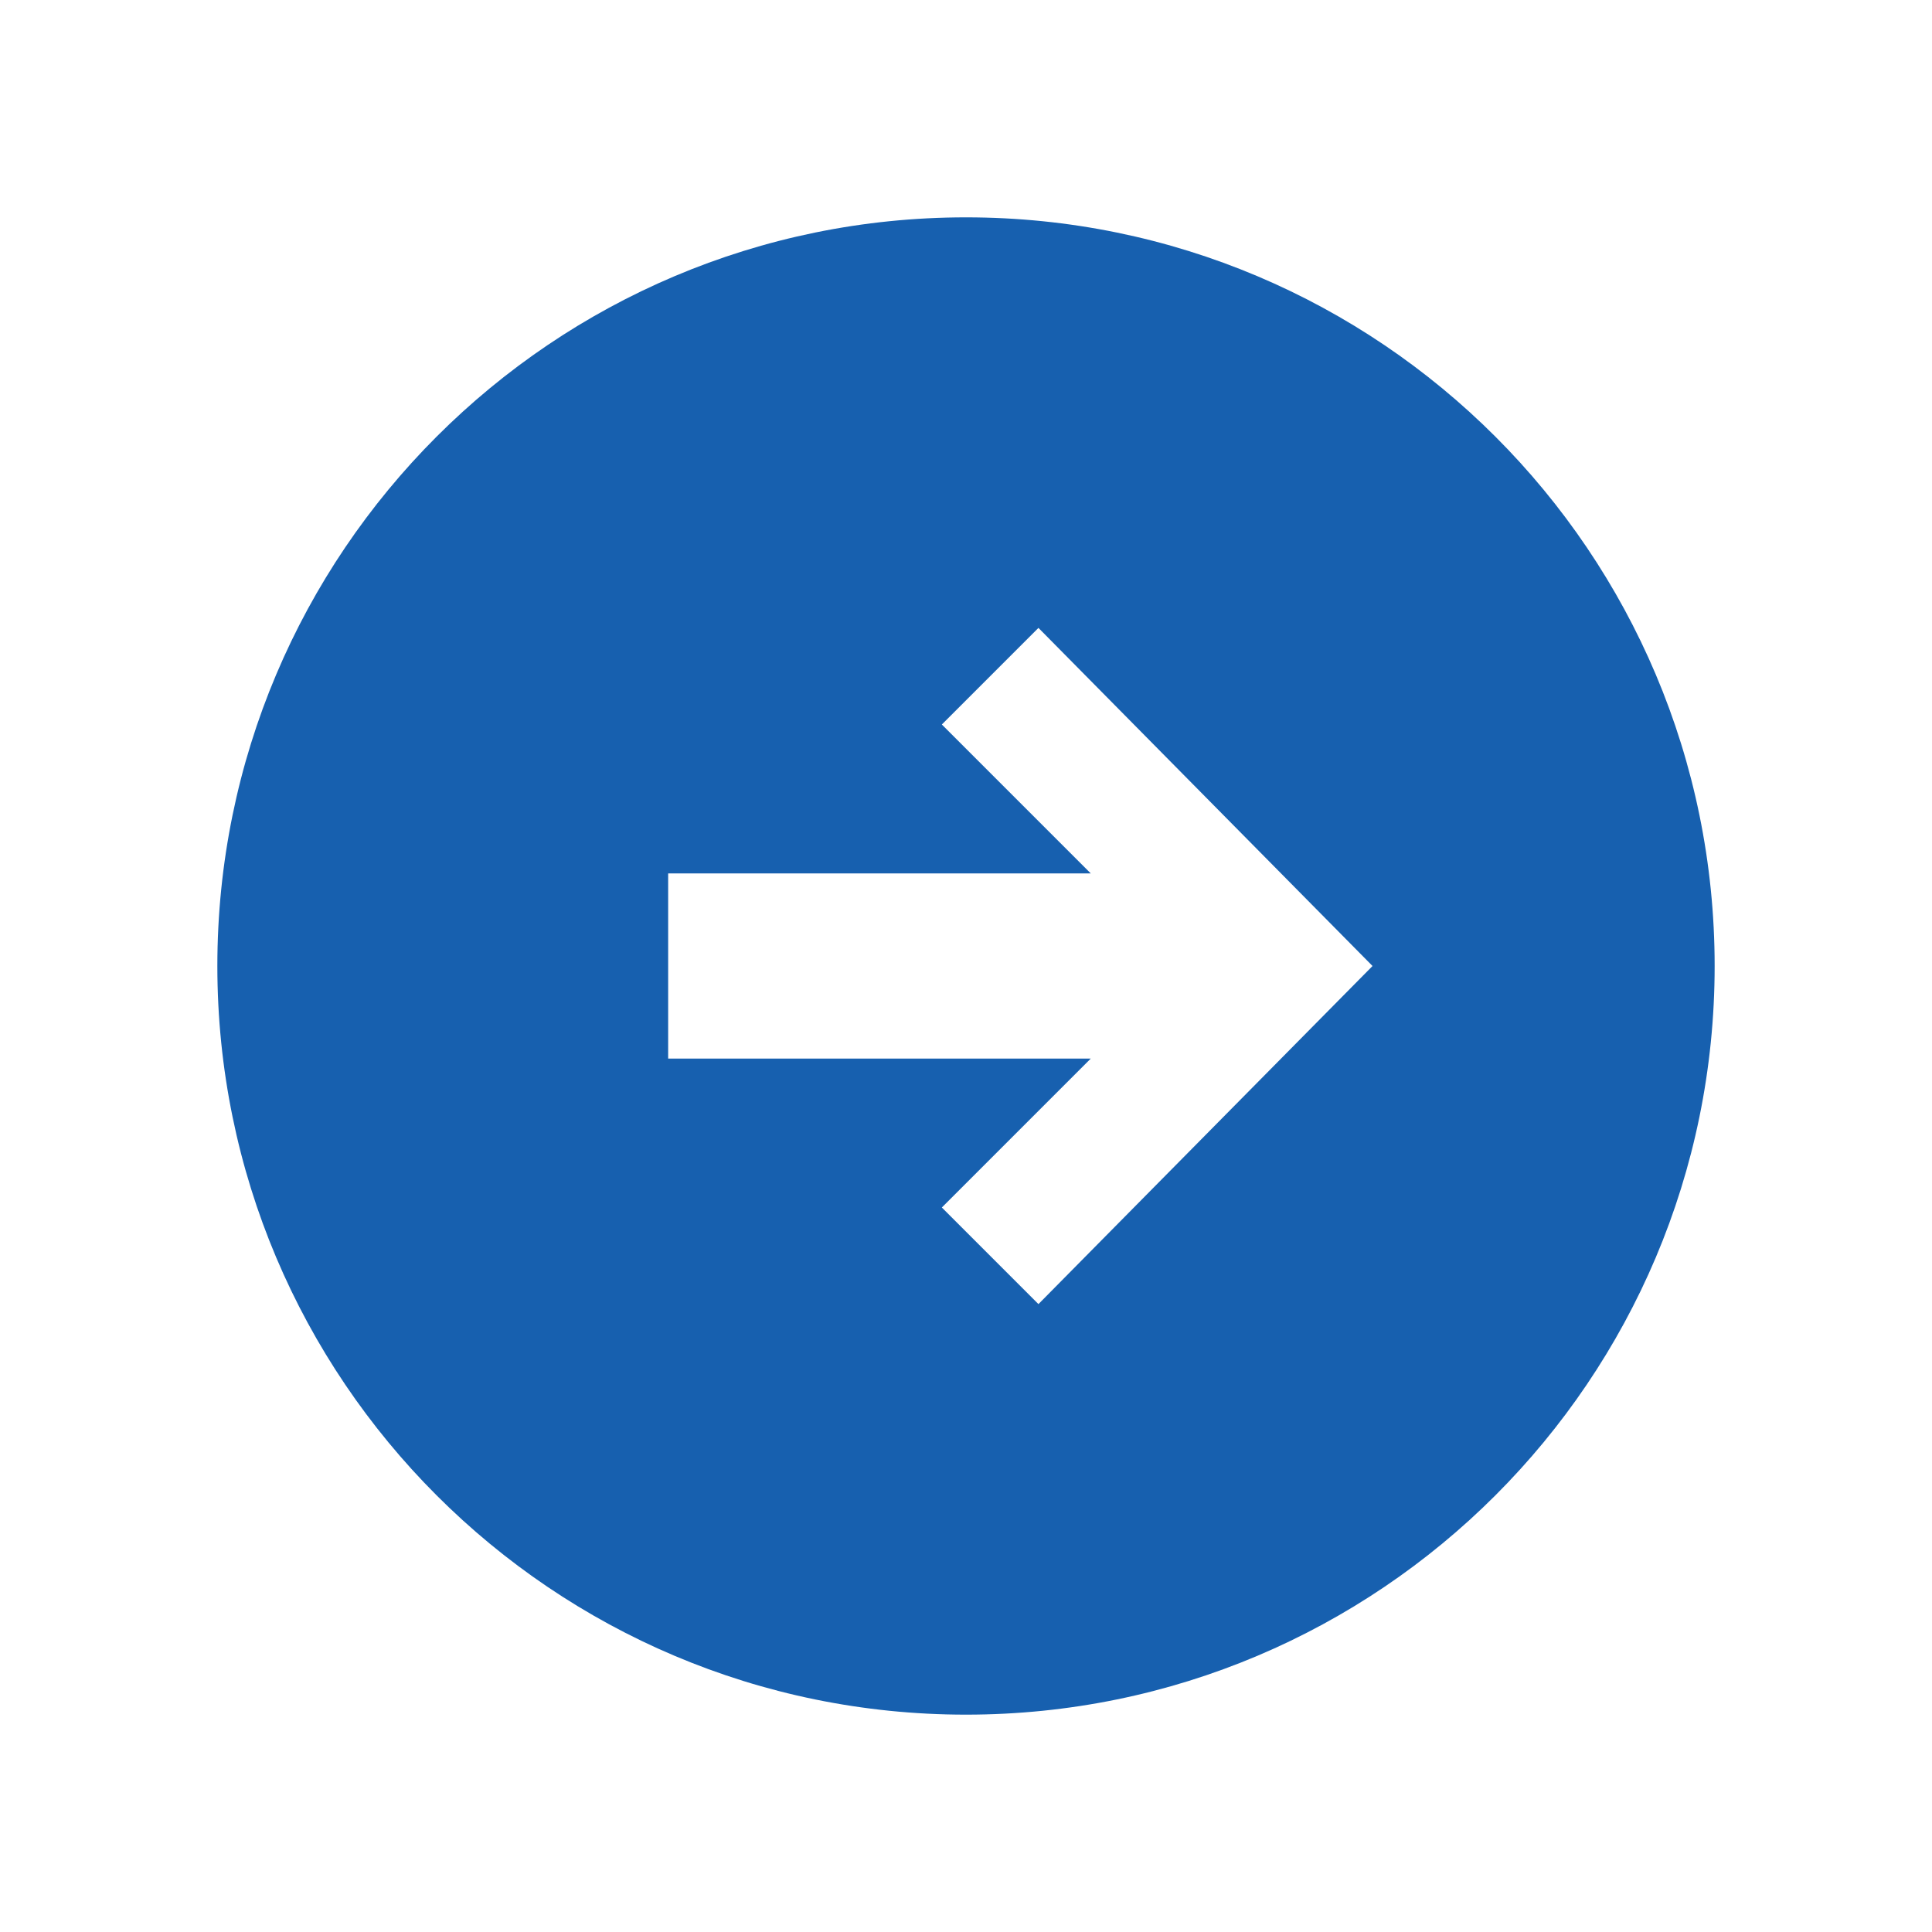
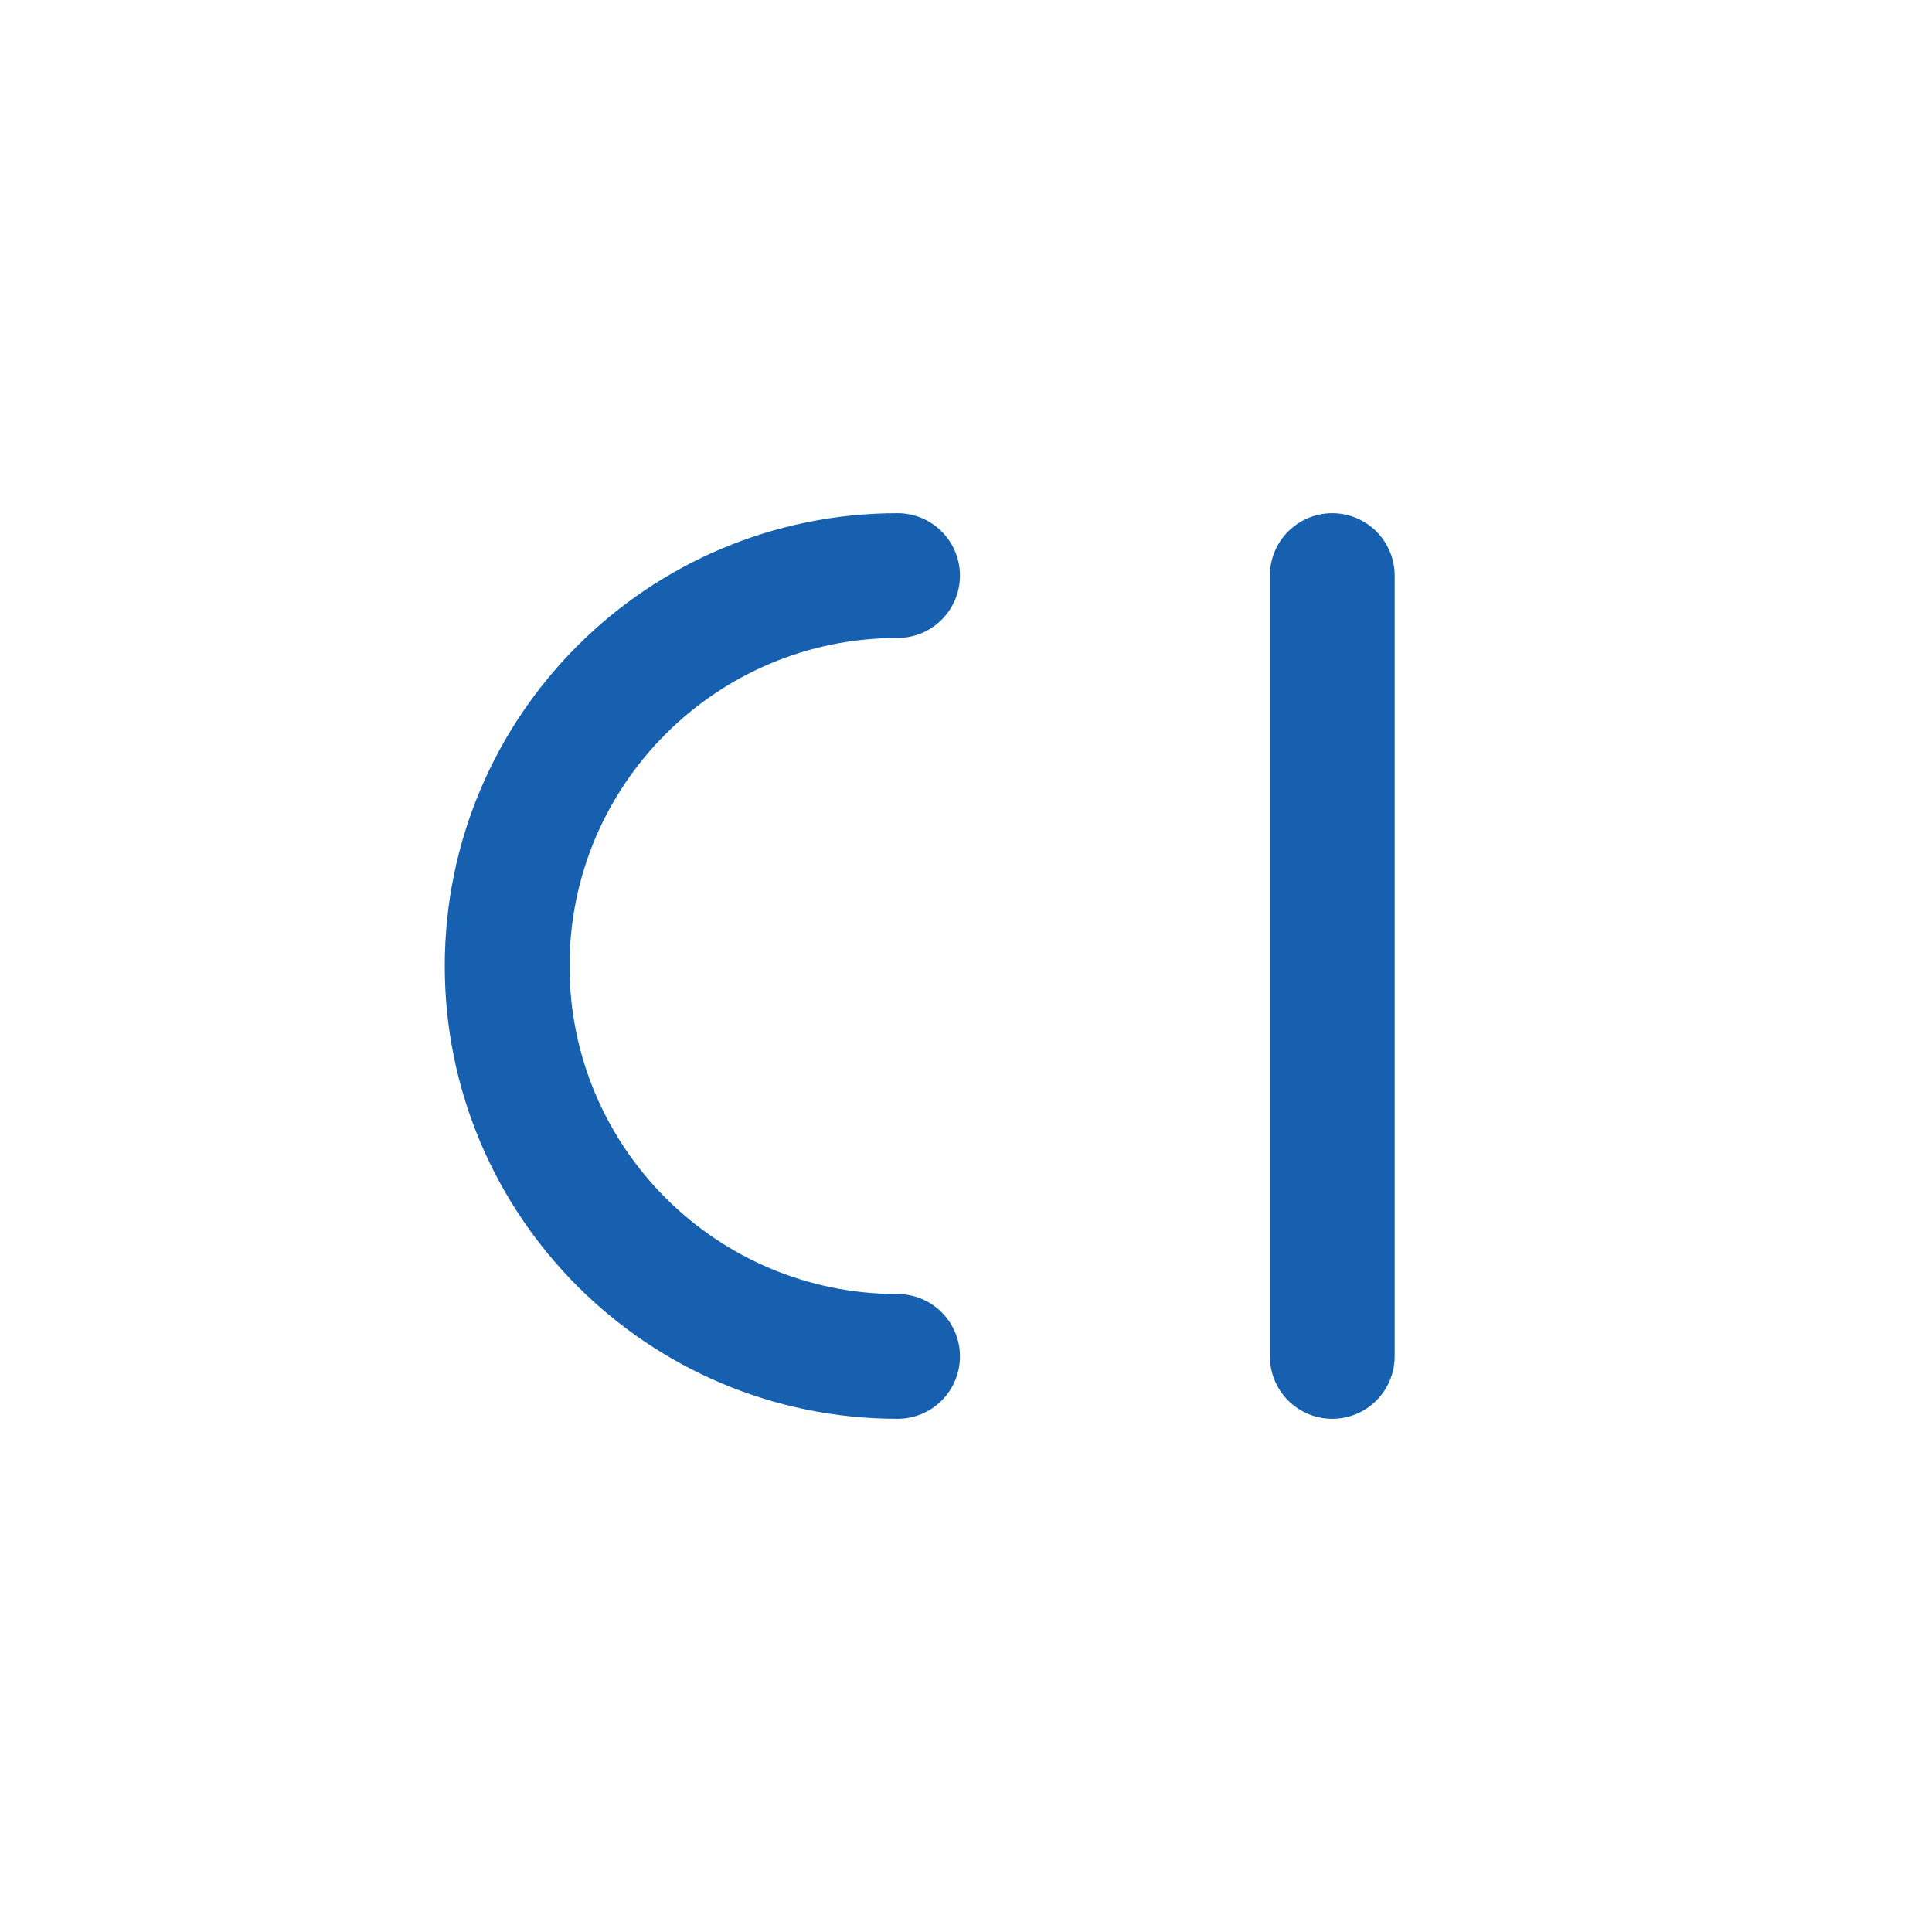
<svg xmlns="http://www.w3.org/2000/svg" width="24" height="24" viewBox="0 0 24 24" fill="none" aria-hidden="true" focusable="false">
-   <path fill="#1760af" fill-rule="evenodd" d="M12 2.7a9.3 9.3 0 1 0 0 18.6 9.3 9.3 0 0 0 0-18.6Zm-3.7 8.15h5.25l-1.85-1.85 1.2-1.2L17.05 12l-4.15 4.2-1.2-1.2 1.85-1.85H8.3Z" />
+   <g fill="none" stroke="#1760af" stroke-width="1.55" stroke-linecap="round" stroke-linejoin="round">
+     <path d="M11.15 7.15A4.7 4.7 0 1 0 11.15 16.85" />
+     <path d="M16.55 7.15v9.7" />
+   </g>
</svg>
